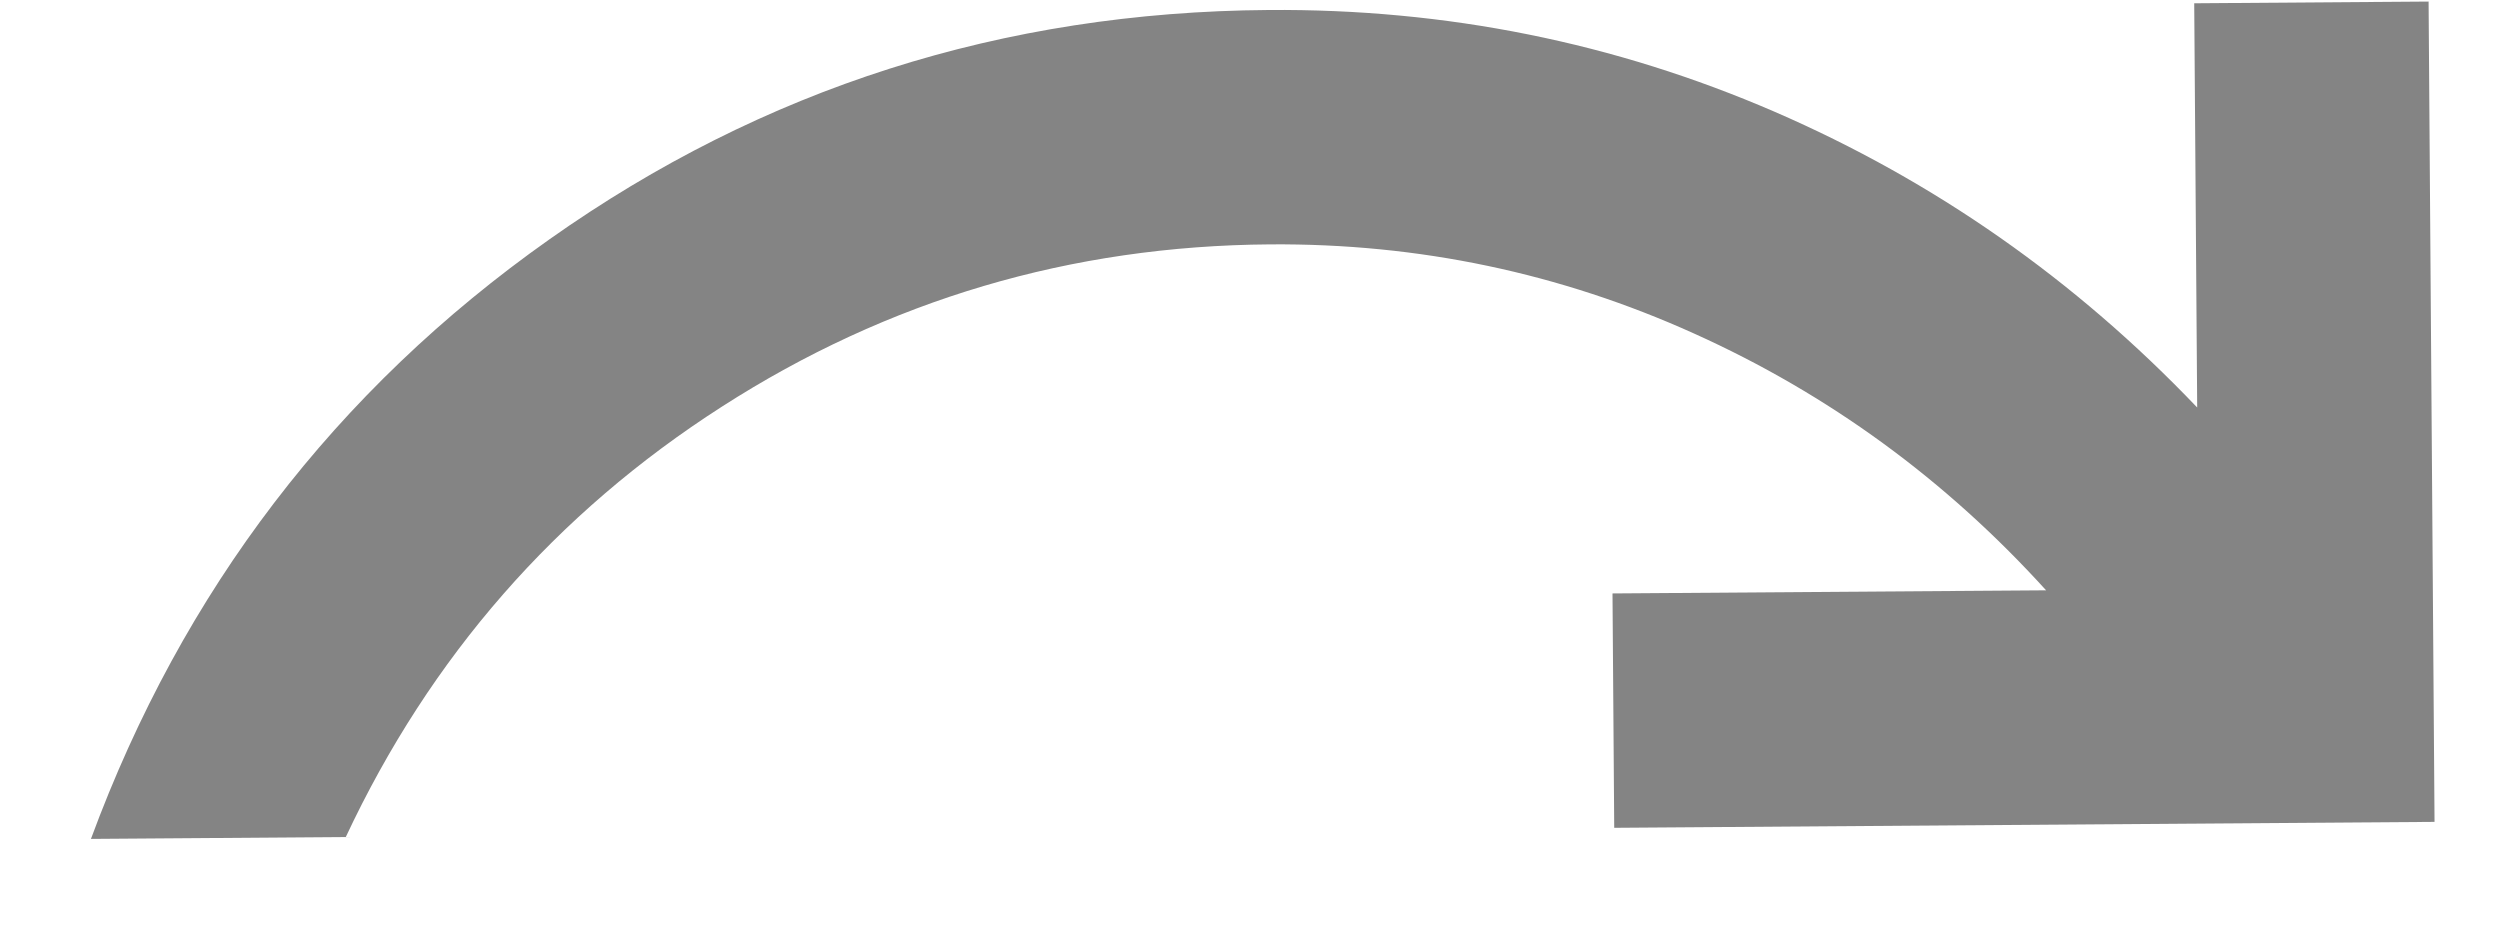
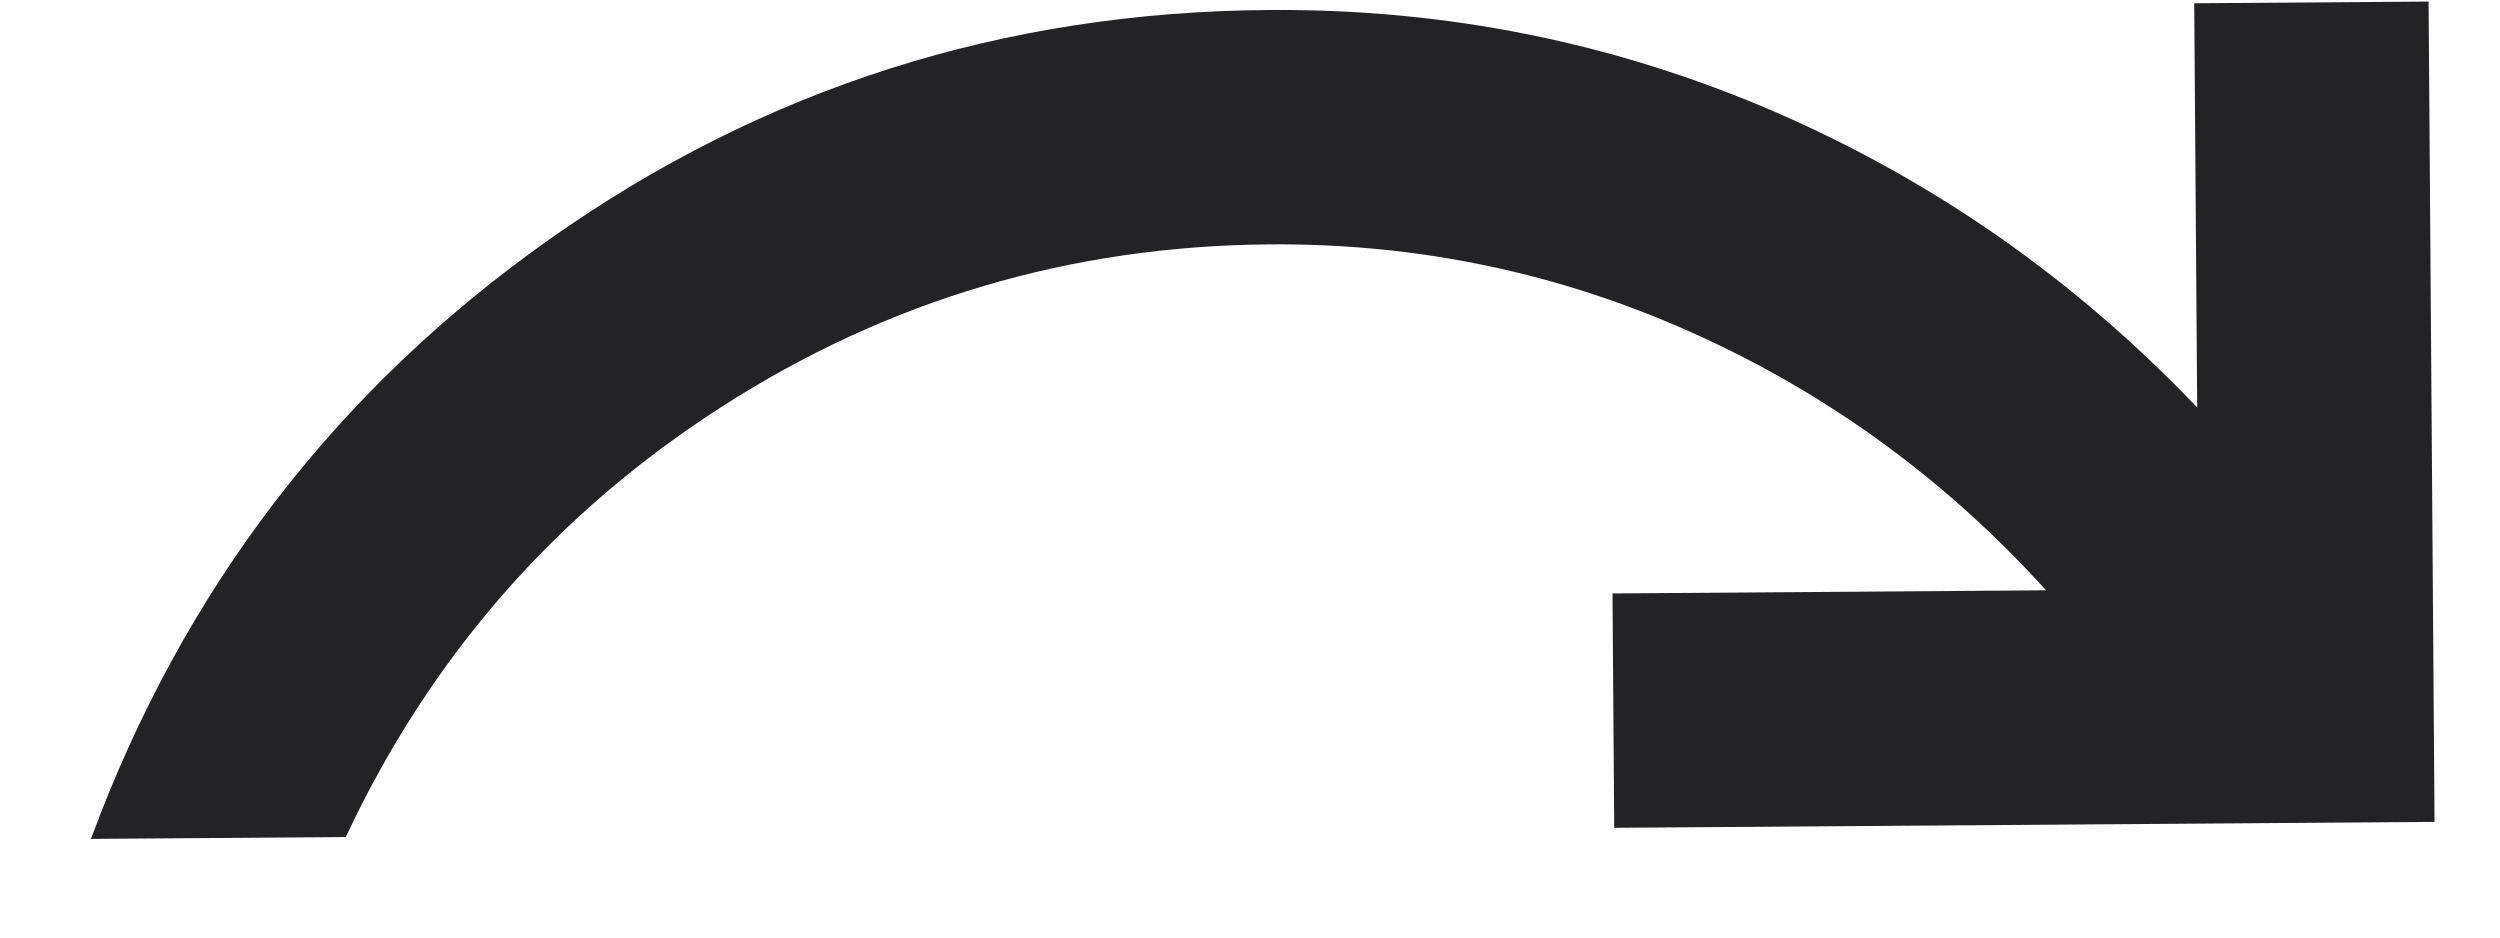
<svg xmlns="http://www.w3.org/2000/svg" width="16" height="6" viewBox="0 0 16 6" fill="none">
-   <path d="M0.582 5.369C1.17 3.777 2.148 2.498 3.516 1.532C4.884 0.565 6.418 0.076 8.118 0.064C9.256 0.055 10.335 0.273 11.357 0.715C12.379 1.158 13.281 1.789 14.062 2.608L14.043 0.021L15.543 0.01L15.581 5.26L10.331 5.298L10.32 3.798L13.095 3.778C12.453 3.07 11.702 2.522 10.843 2.135C9.984 1.747 9.079 1.557 8.129 1.564C6.854 1.573 5.685 1.919 4.621 2.602C3.557 3.284 2.754 4.203 2.213 5.357L0.582 5.369Z" fill="#848484" />
+   <path d="M0.582 5.369C1.17 3.777 2.148 2.498 3.516 1.532C4.884 0.565 6.418 0.076 8.118 0.064C9.256 0.055 10.335 0.273 11.357 0.715C12.379 1.158 13.281 1.789 14.062 2.608L14.043 0.021L15.543 0.01L15.581 5.26L10.331 5.298L10.32 3.798L13.095 3.778C12.453 3.07 11.702 2.522 10.843 2.135C9.984 1.747 9.079 1.557 8.129 1.564C6.854 1.573 5.685 1.919 4.621 2.602C3.557 3.284 2.754 4.203 2.213 5.357L0.582 5.369Z" fill="#232325" />
</svg>
